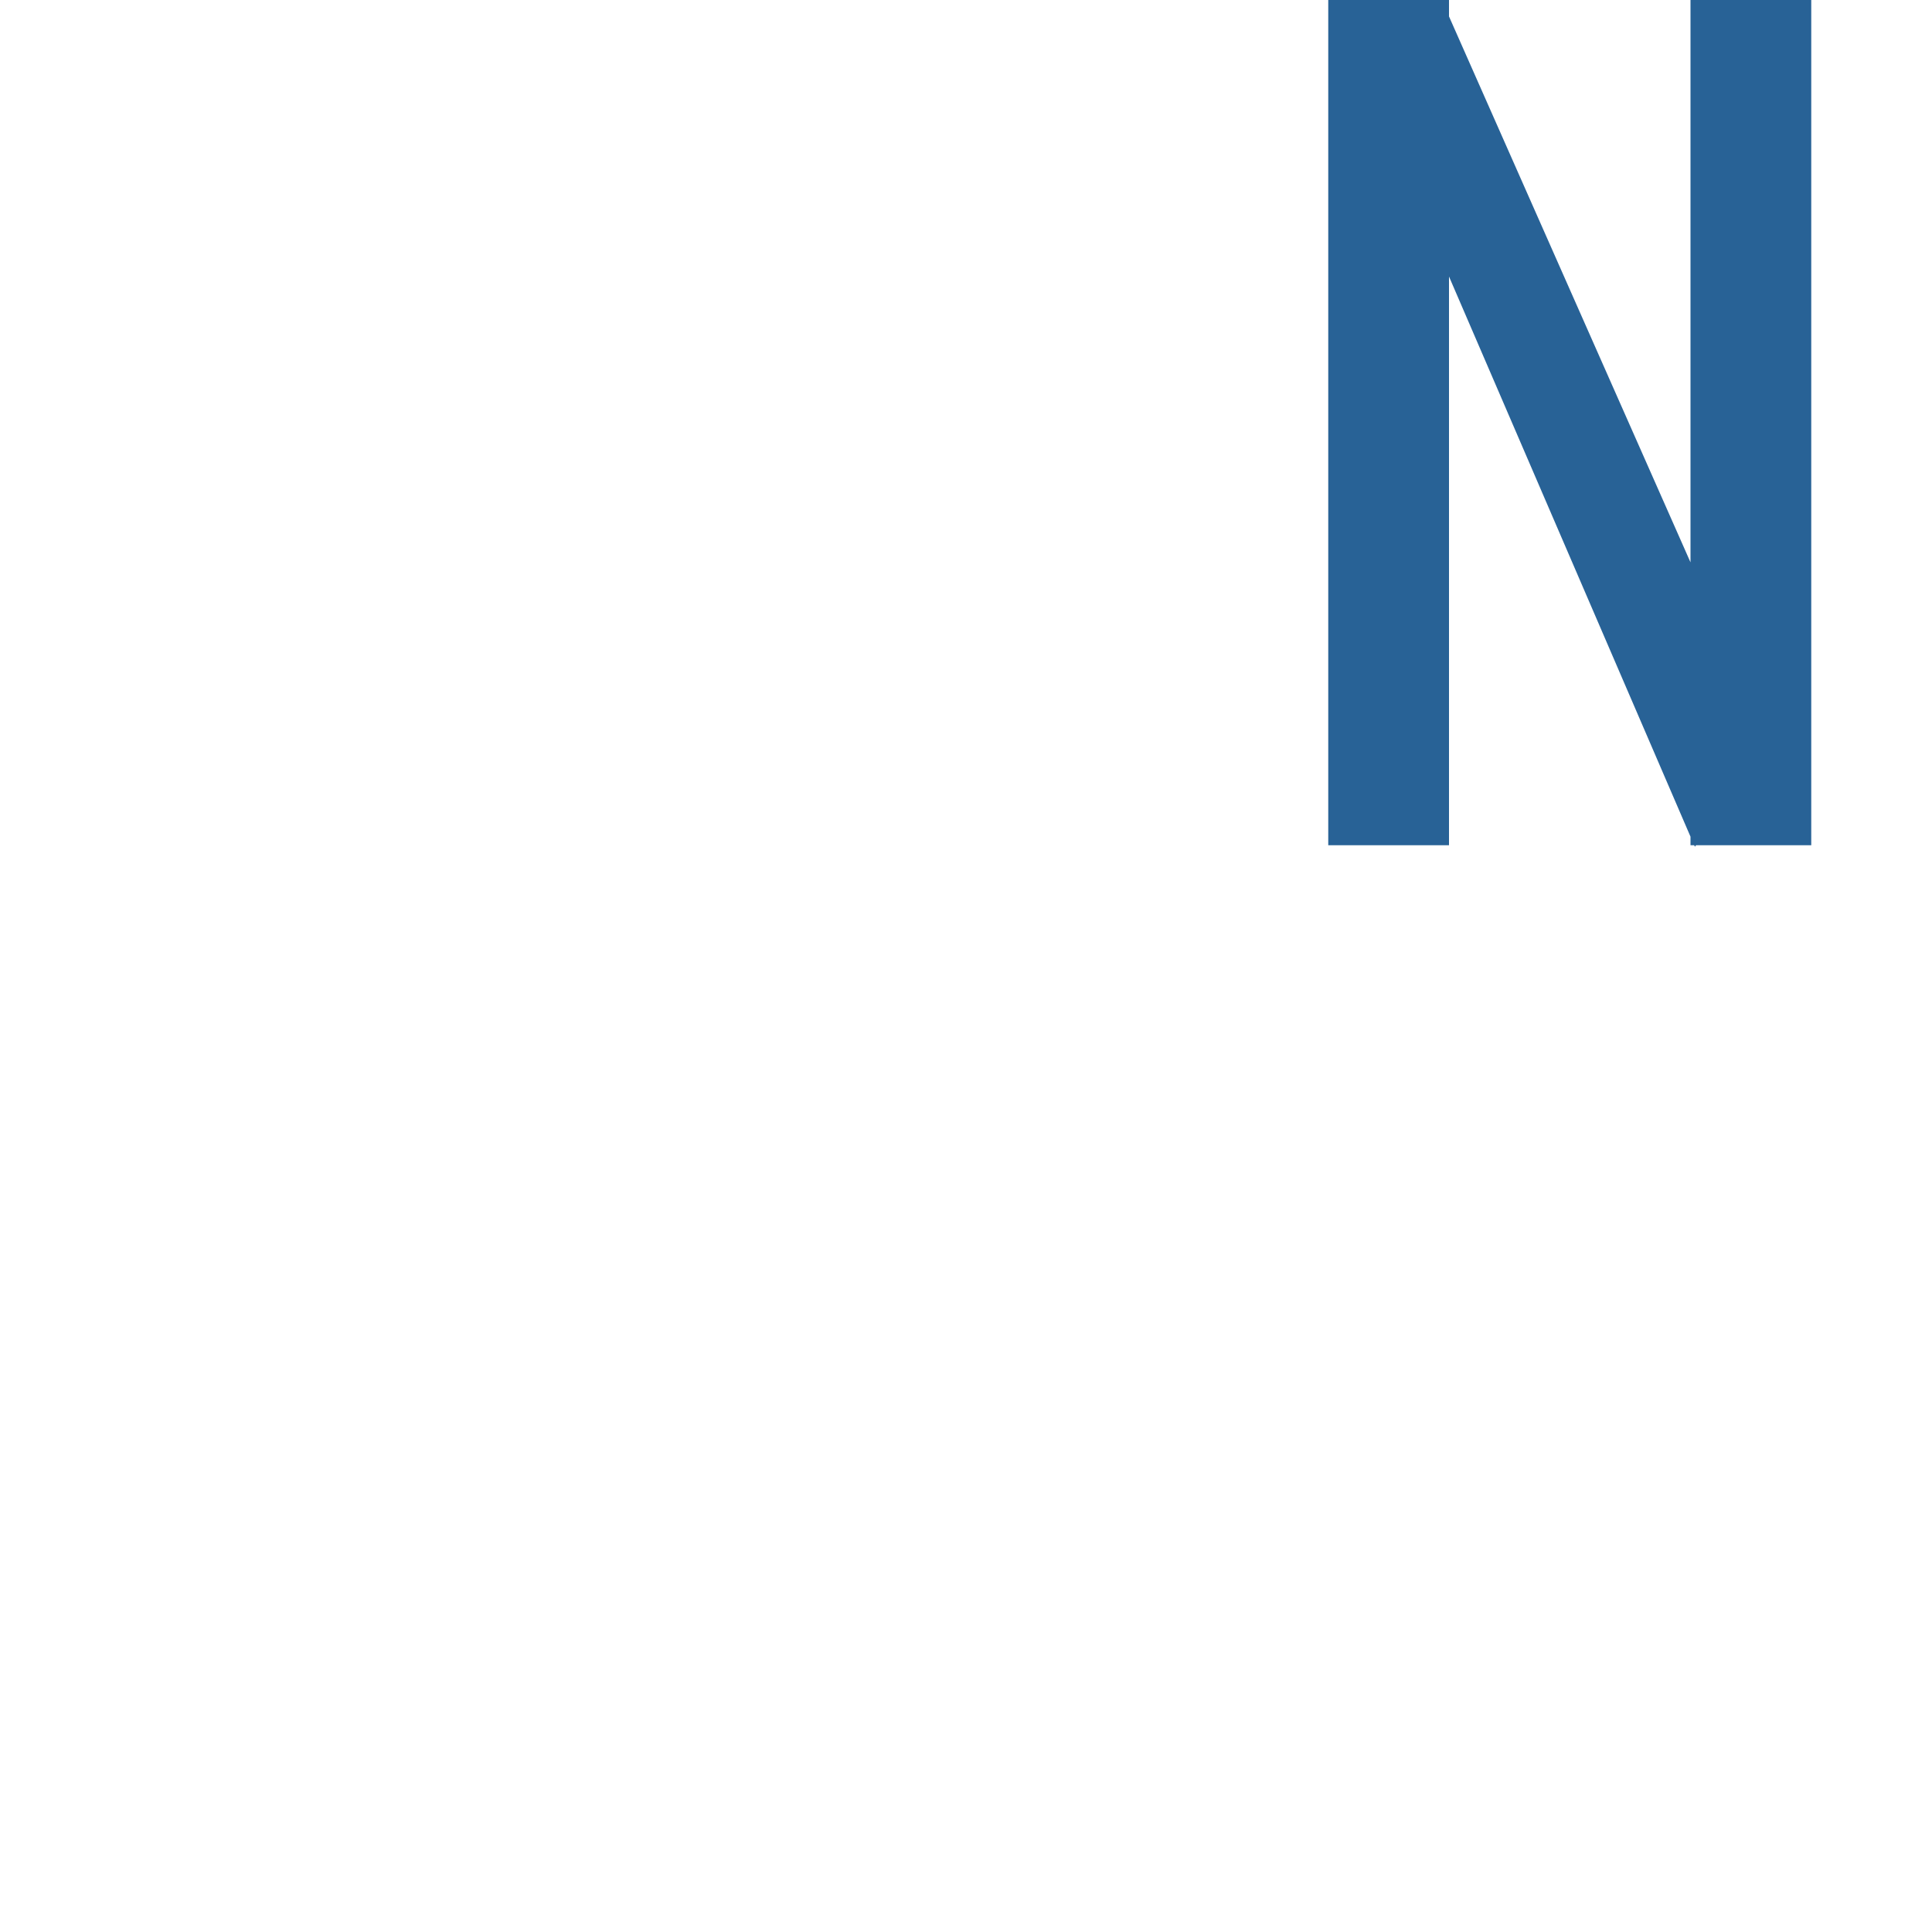
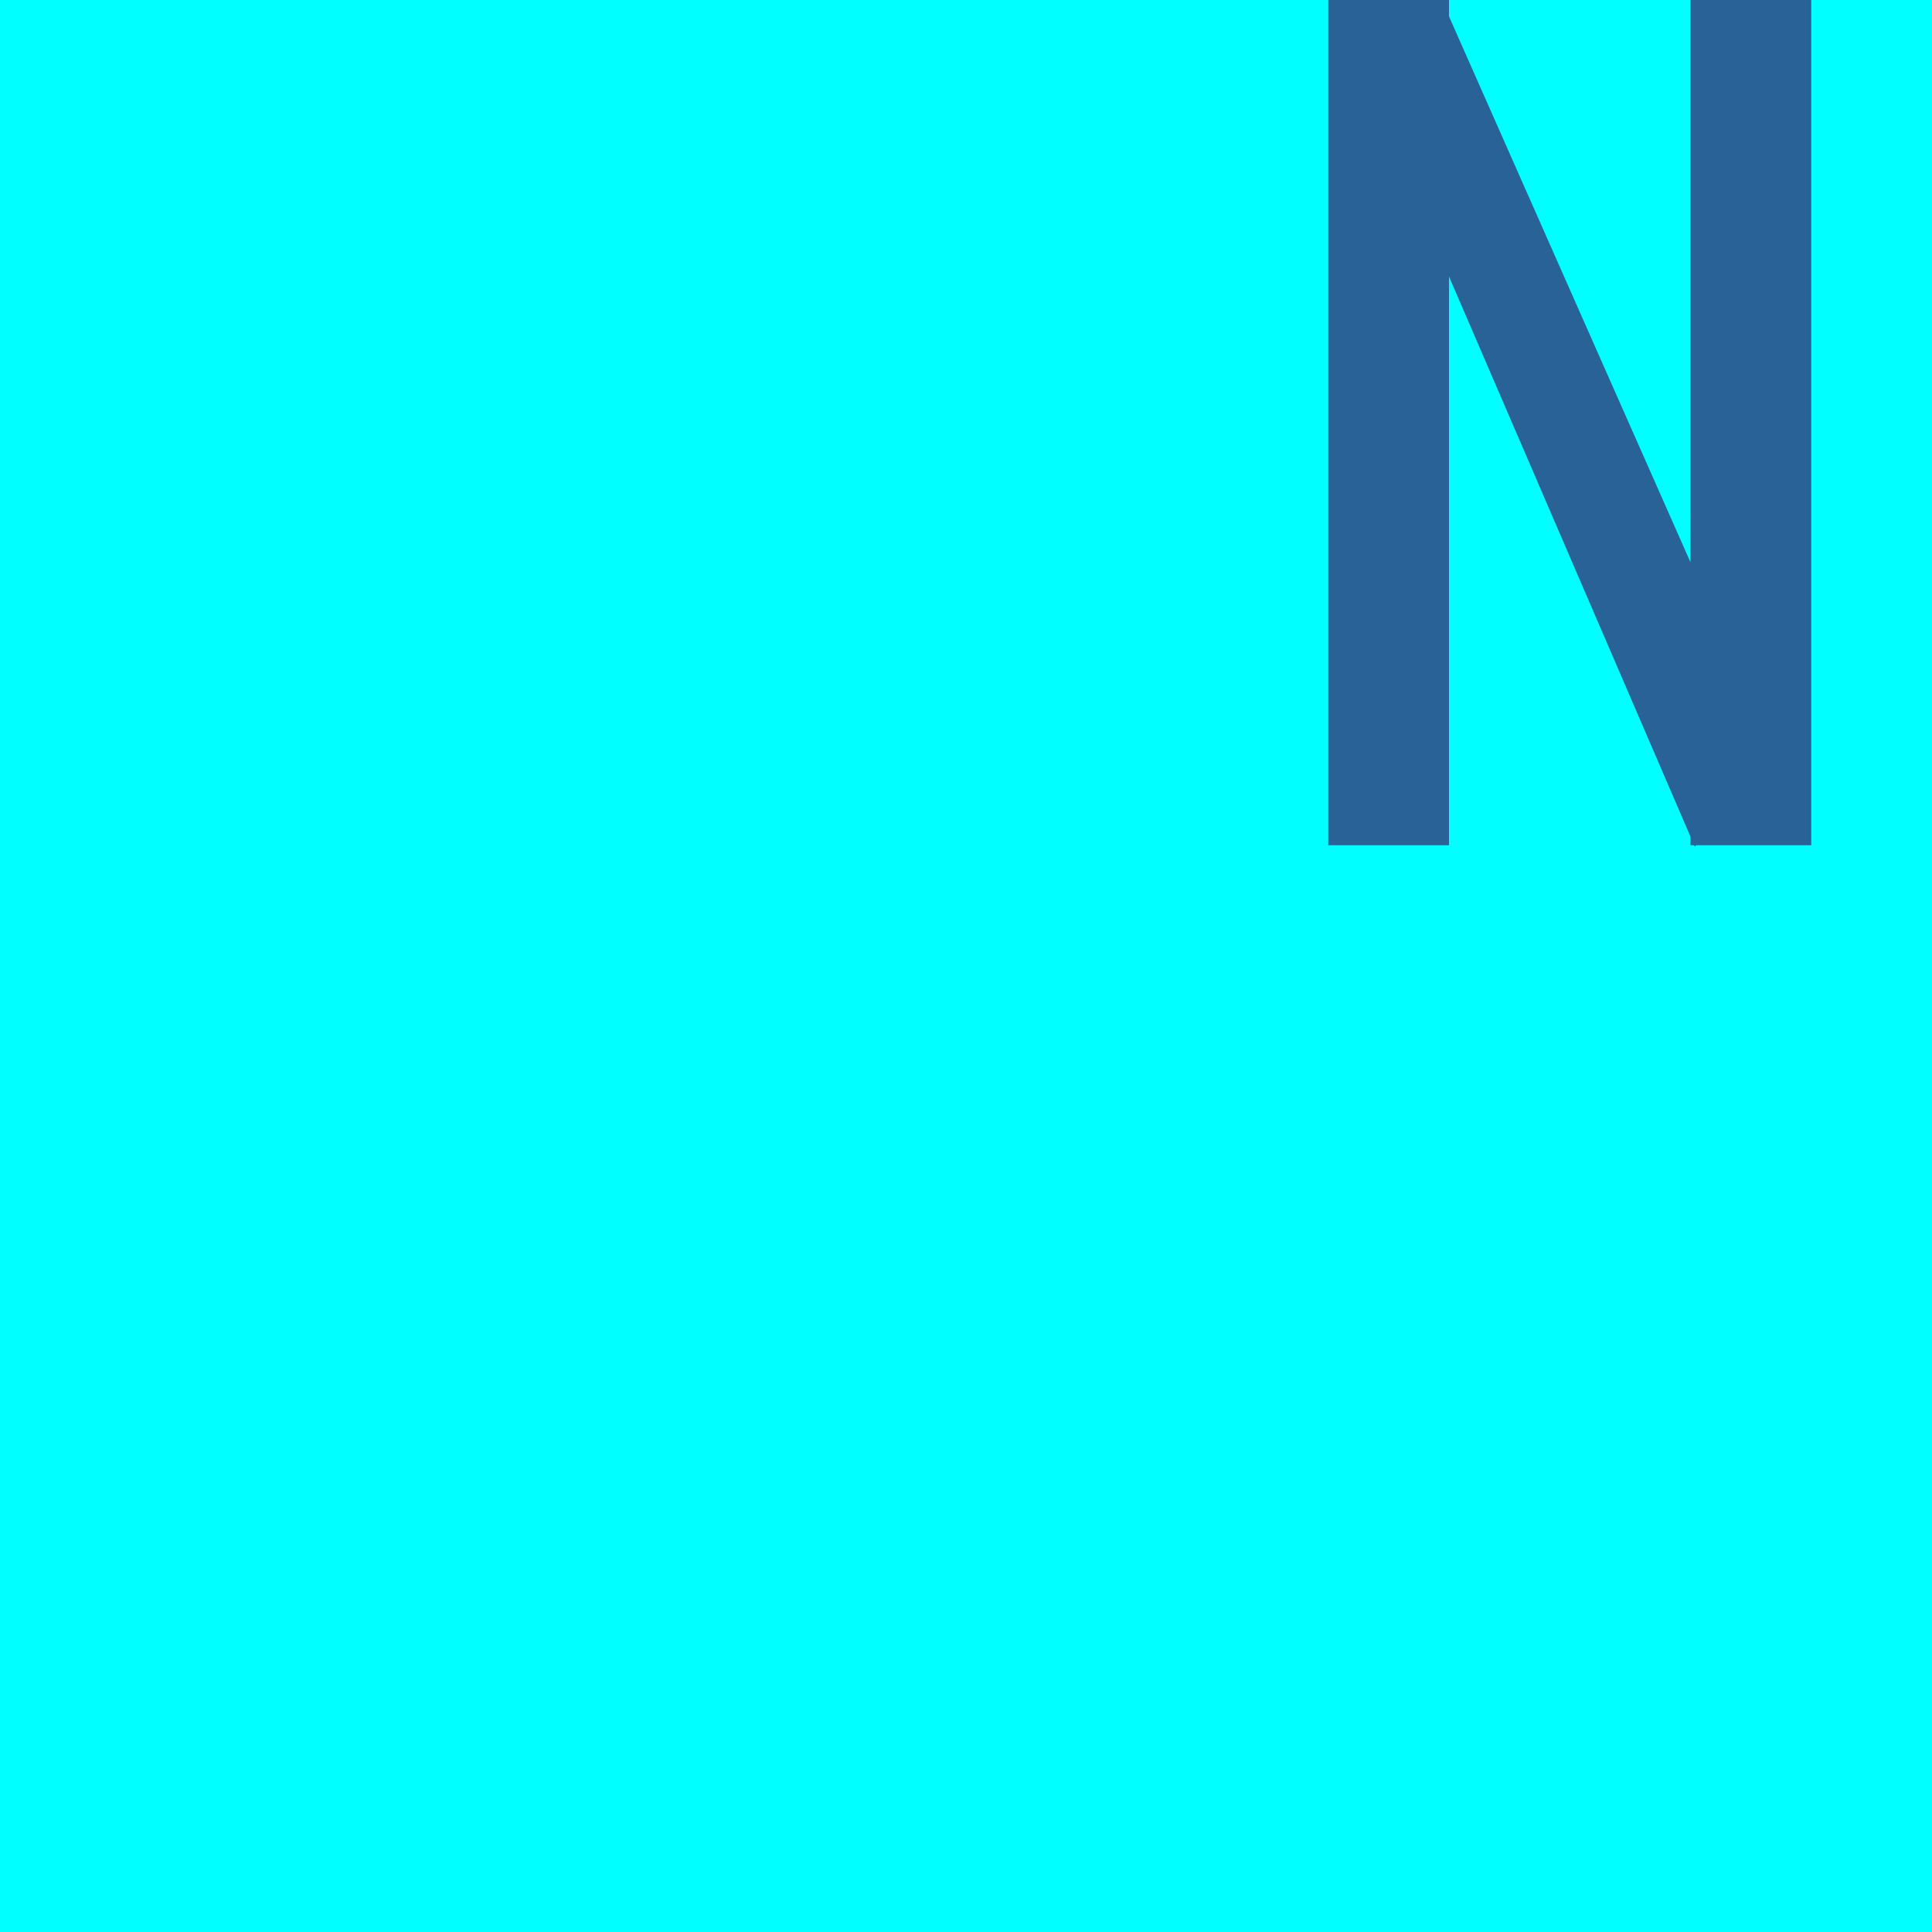
<svg xmlns="http://www.w3.org/2000/svg" width="16" height="16" viewBox="0 0 16 16">
  <g fill="none" fill-rule="evenodd">
-     <rect width="16" height="16" />
+     <rect width="16" height="16" fill="#00FFFF" />
    <path fill="#286296" fill-rule="nonzero" d="M12,0.136 L12,0 L11,0 L11,7 L12,7 L12,2.29 L14,6.929 L14,7 L14.031,7 L14.036,7.012 C14.036,7.012 14.04,7.008 14.046,7 L15,7 L15,0 L14,0 L14,4.657 L12,0.136 Z" />
  </g>
</svg>
